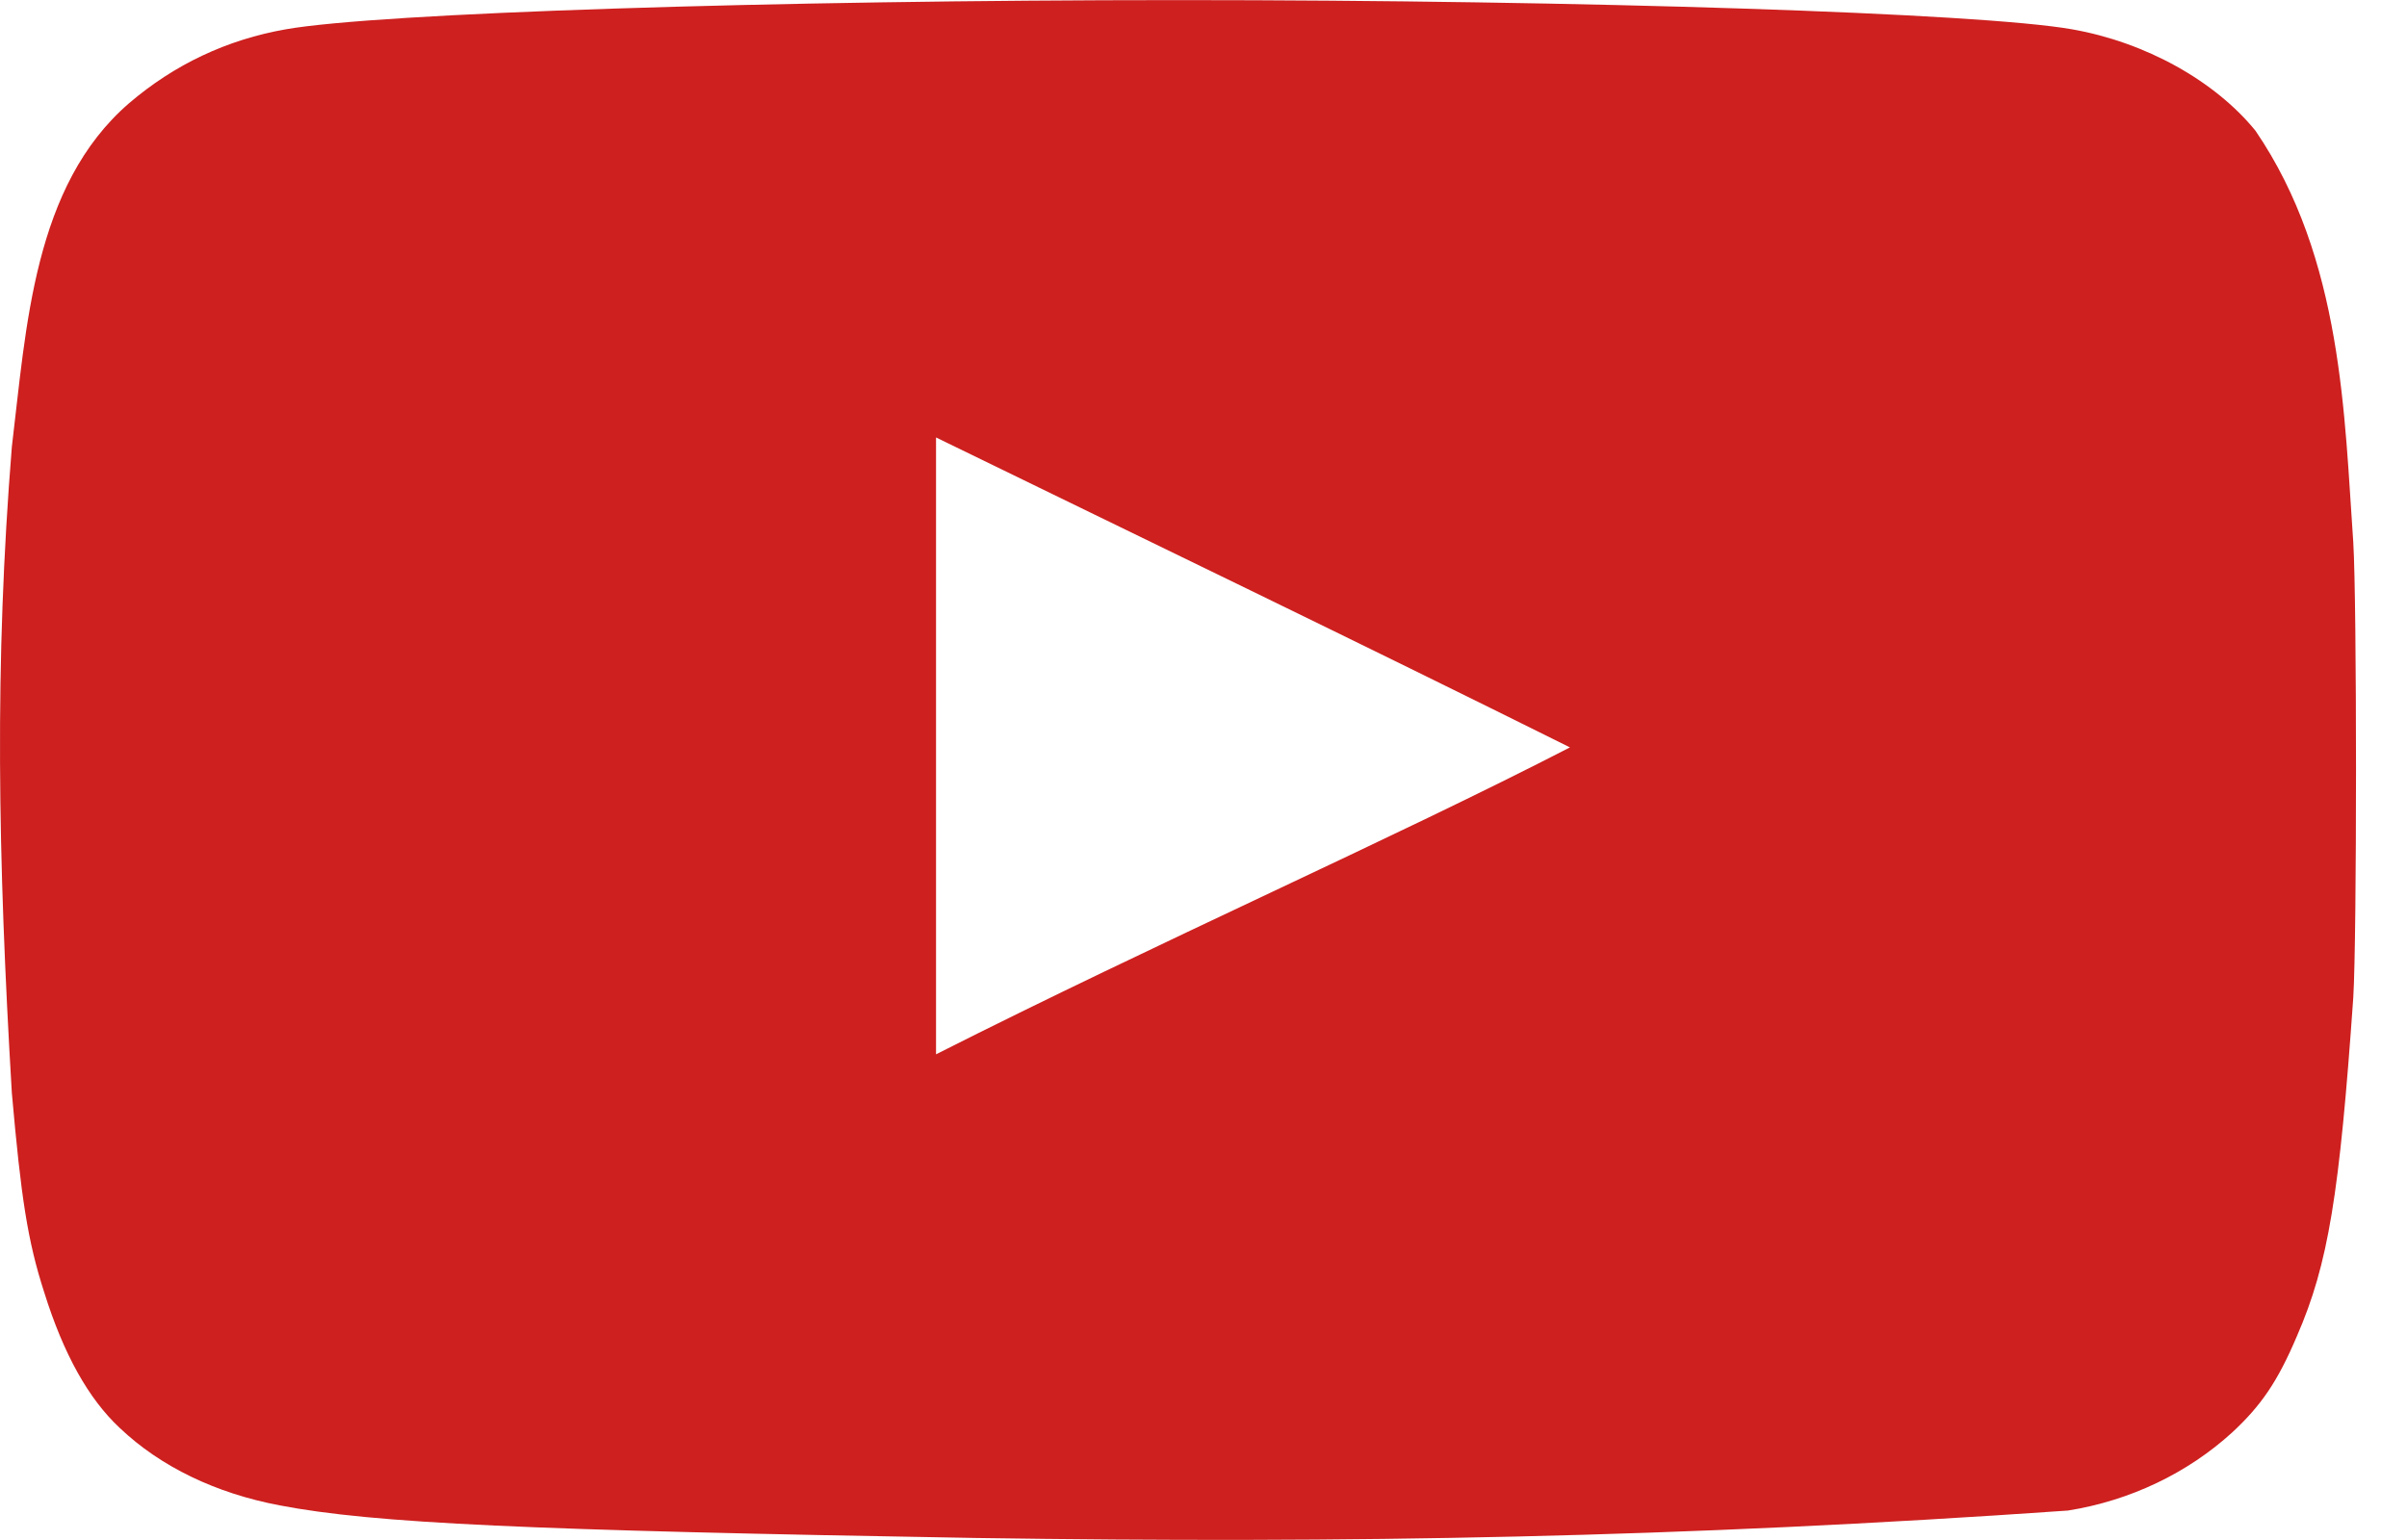
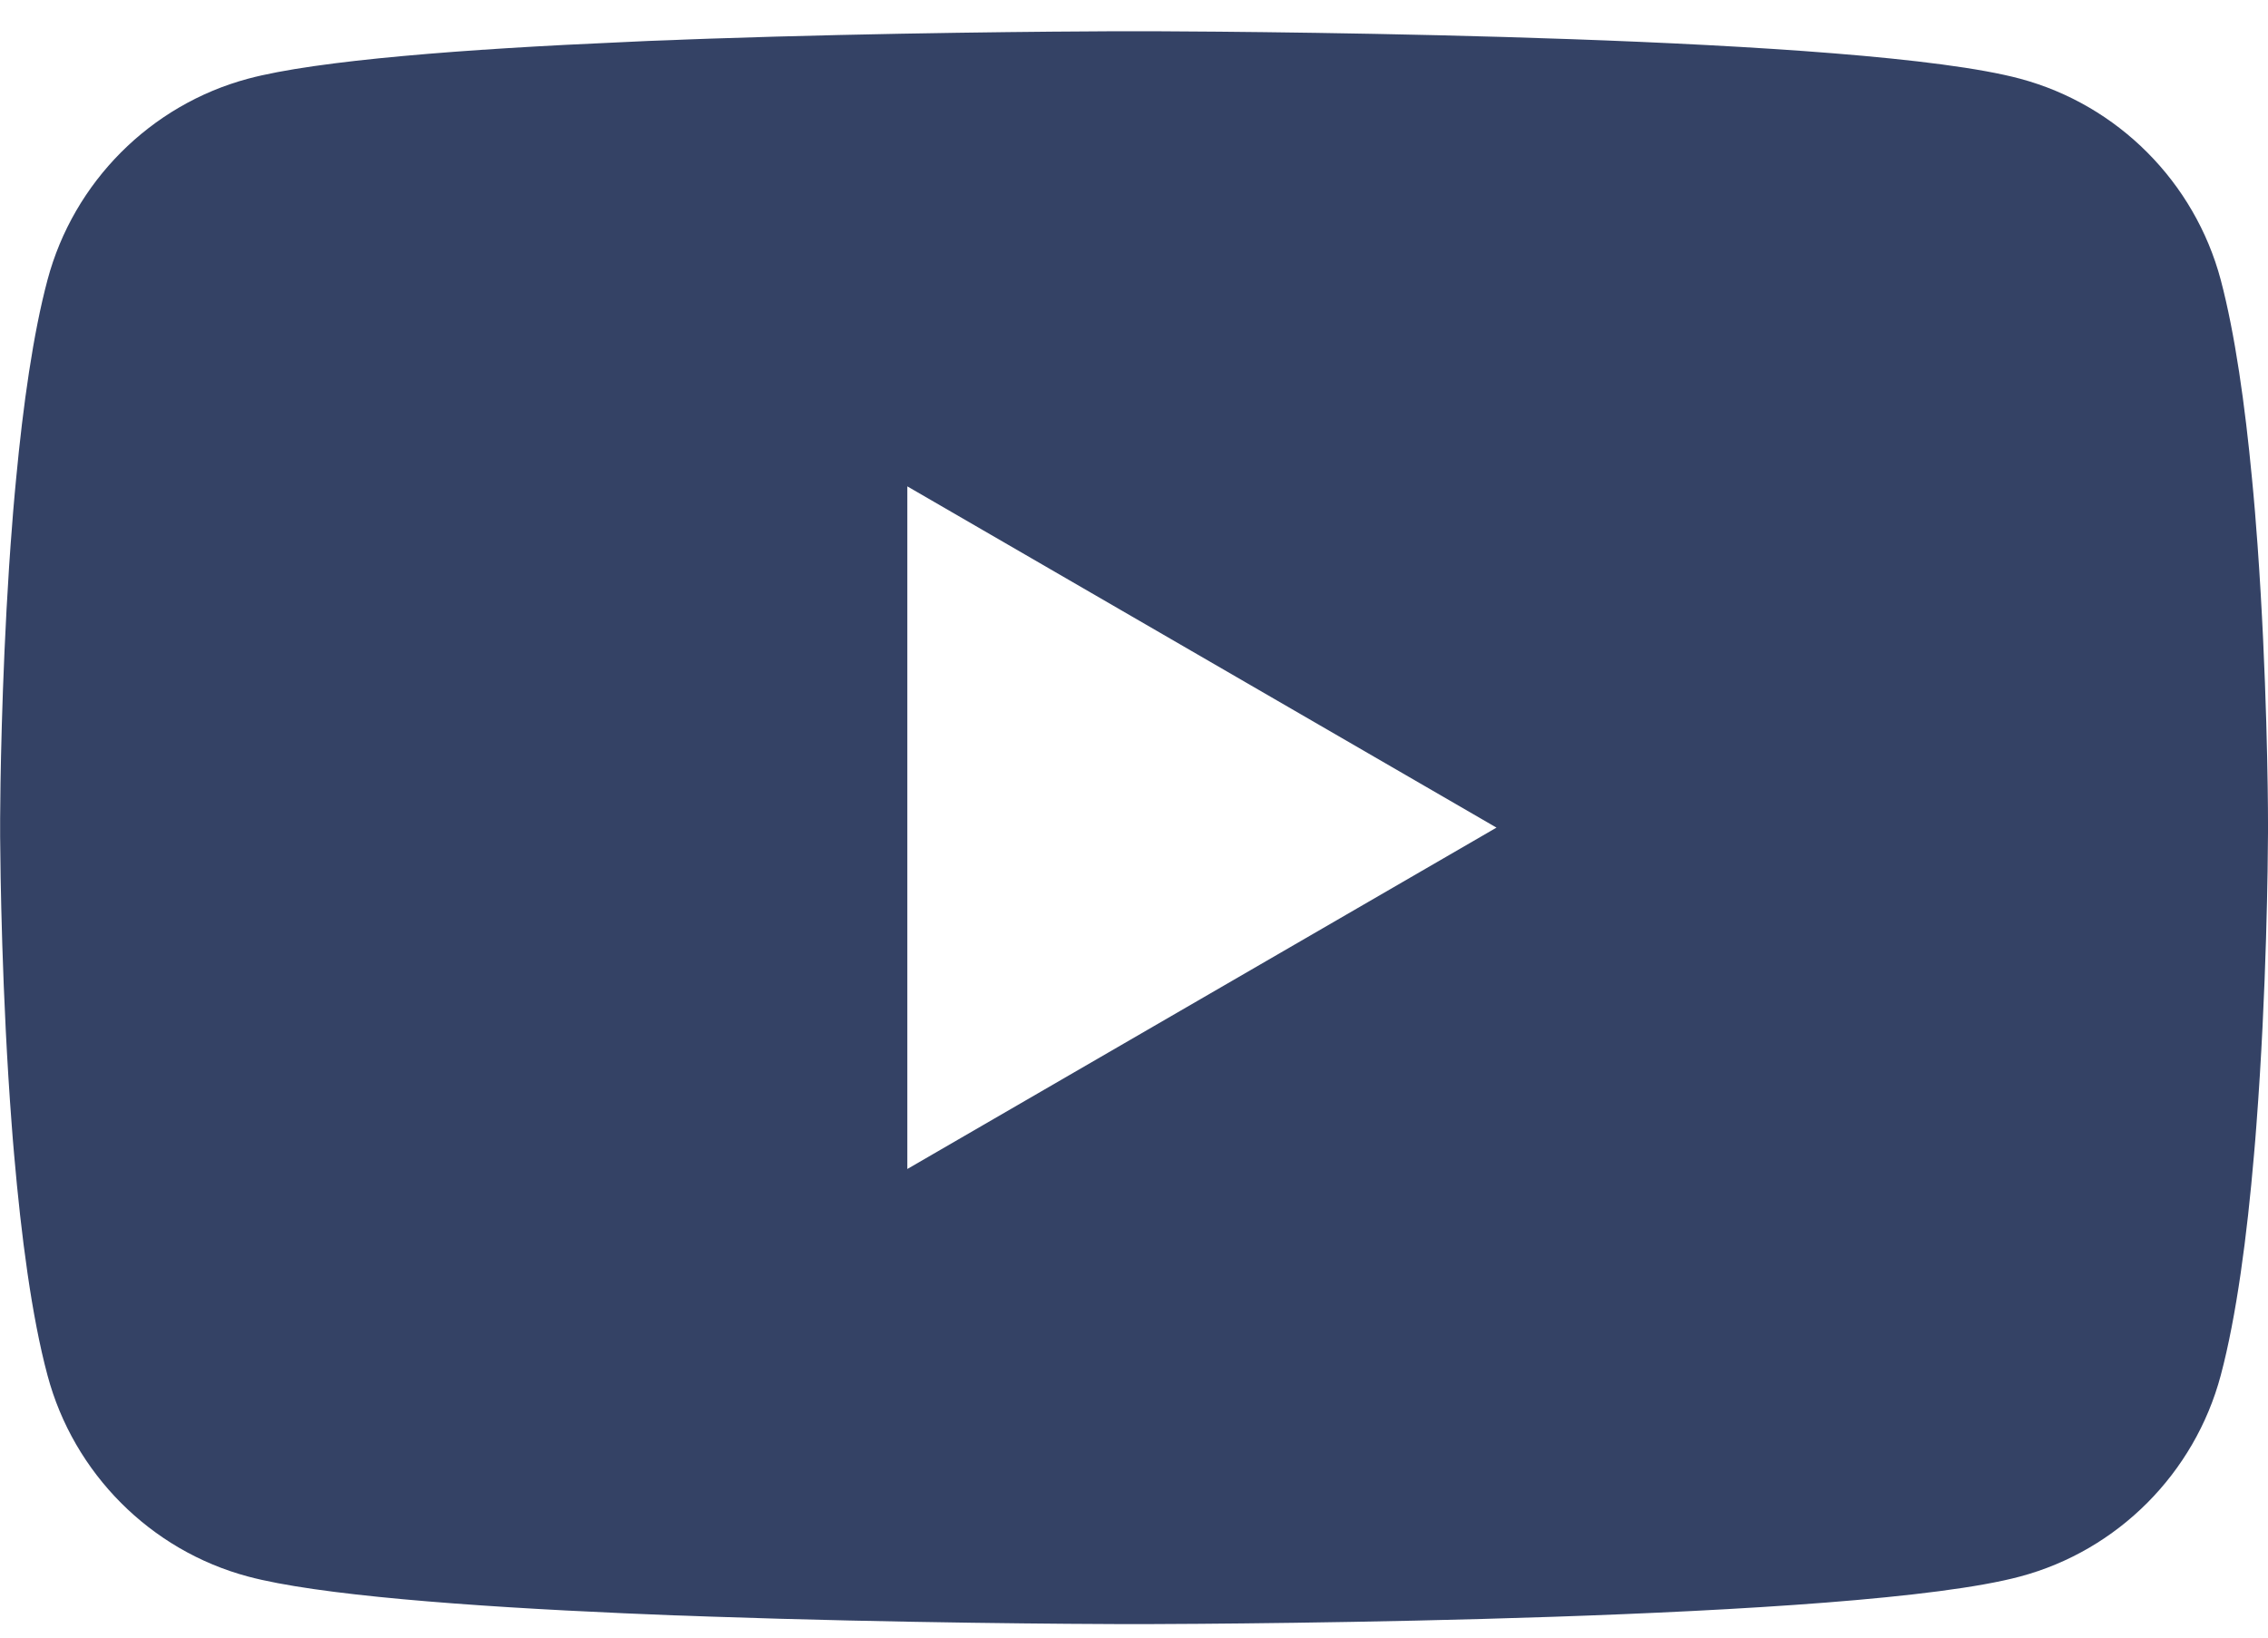
- <svg xmlns="http://www.w3.org/2000/svg" width="25" height="16" viewBox="0 0 25 16" fill="none">
-   <path d="M10.135 15.979C5.474 15.899 3.883 15.828 2.904 15.64C2.242 15.515 1.667 15.238 1.245 14.837C0.919 14.533 0.66 14.069 0.459 13.426C0.286 12.89 0.219 12.444 0.123 11.355C-0.023 8.897 -0.058 6.888 0.123 4.643C0.273 3.403 0.346 1.931 1.341 1.072C1.811 0.67 2.358 0.411 2.971 0.304C3.93 0.135 8.015 0.001 12.244 0.001C16.464 0.001 20.558 0.135 21.518 0.304C22.285 0.438 23.004 0.84 23.426 1.358C24.334 2.687 24.35 4.34 24.442 5.634C24.48 6.25 24.48 9.749 24.442 10.365C24.299 12.409 24.183 13.132 23.857 13.881C23.656 14.355 23.484 14.604 23.186 14.881C22.719 15.307 22.123 15.591 21.479 15.694C17.446 15.976 14.021 16.037 10.135 15.979ZM16.31 7.767C14.067 6.651 11.918 5.616 9.722 4.545V10.954C12.033 9.785 14.469 8.713 16.32 7.758L16.31 7.767Z" fill="#CD201F" />
+ <svg xmlns="http://www.w3.org/2000/svg" width="18" height="13" viewBox="0 0 18 13" fill="none">
+   <path d="M9.059 0.248C9.066 0.248 9.073 0.248 9.08 0.248L9.16 0.248C10.084 0.252 14.77 0.286 16.033 0.625C16.808 0.833 17.418 1.445 17.625 2.222C17.738 2.649 17.818 3.217 17.873 3.8L17.884 3.917C17.893 4.015 17.901 4.112 17.908 4.21L17.917 4.326C17.991 5.355 18 6.317 18 6.528L18.001 6.556C18.001 6.558 18.001 6.562 18.001 6.562V6.578C18.001 6.578 18.001 6.582 18.001 6.584L18 6.613C17.999 6.831 17.99 7.859 17.908 8.931L17.899 9.048L17.889 9.165C17.834 9.809 17.75 10.449 17.625 10.918C17.418 11.695 16.808 12.308 16.033 12.515C14.728 12.866 9.768 12.891 9.08 12.893L9.027 12.893C9.023 12.893 9.019 12.893 9.016 12.893L8.994 12.893C8.994 12.893 8.989 12.893 8.986 12.893L8.921 12.893C8.574 12.892 7.135 12.885 5.628 12.833L5.436 12.826C5.403 12.825 5.371 12.824 5.339 12.823L5.146 12.815L4.954 12.807C3.706 12.752 2.516 12.662 1.968 12.515C1.194 12.308 0.584 11.695 0.377 10.918C0.251 10.449 0.168 9.809 0.112 9.165L0.102 9.048L0.093 8.931C0.014 7.898 0.003 6.906 0.001 6.64L0.001 6.602C0.001 6.598 0.001 6.595 0.001 6.592V6.548C0.001 6.545 0.001 6.542 0.001 6.539L0.001 6.501C0.002 6.26 0.012 5.423 0.072 4.5L0.08 4.385C0.082 4.365 0.083 4.346 0.084 4.326L0.093 4.21C0.1 4.112 0.108 4.015 0.117 3.917L0.128 3.8C0.183 3.217 0.263 2.649 0.377 2.222C0.584 1.445 1.194 0.833 1.968 0.625C2.516 0.478 3.706 0.388 4.954 0.334L5.146 0.325L5.339 0.318C5.371 0.317 5.403 0.315 5.436 0.314L5.628 0.307C7.039 0.259 8.39 0.25 8.842 0.248L8.921 0.248C8.929 0.248 8.936 0.248 8.942 0.248H9.059ZM7.201 3.861V9.28L11.877 6.57L7.201 3.861Z" fill="#344265" />
</svg>
